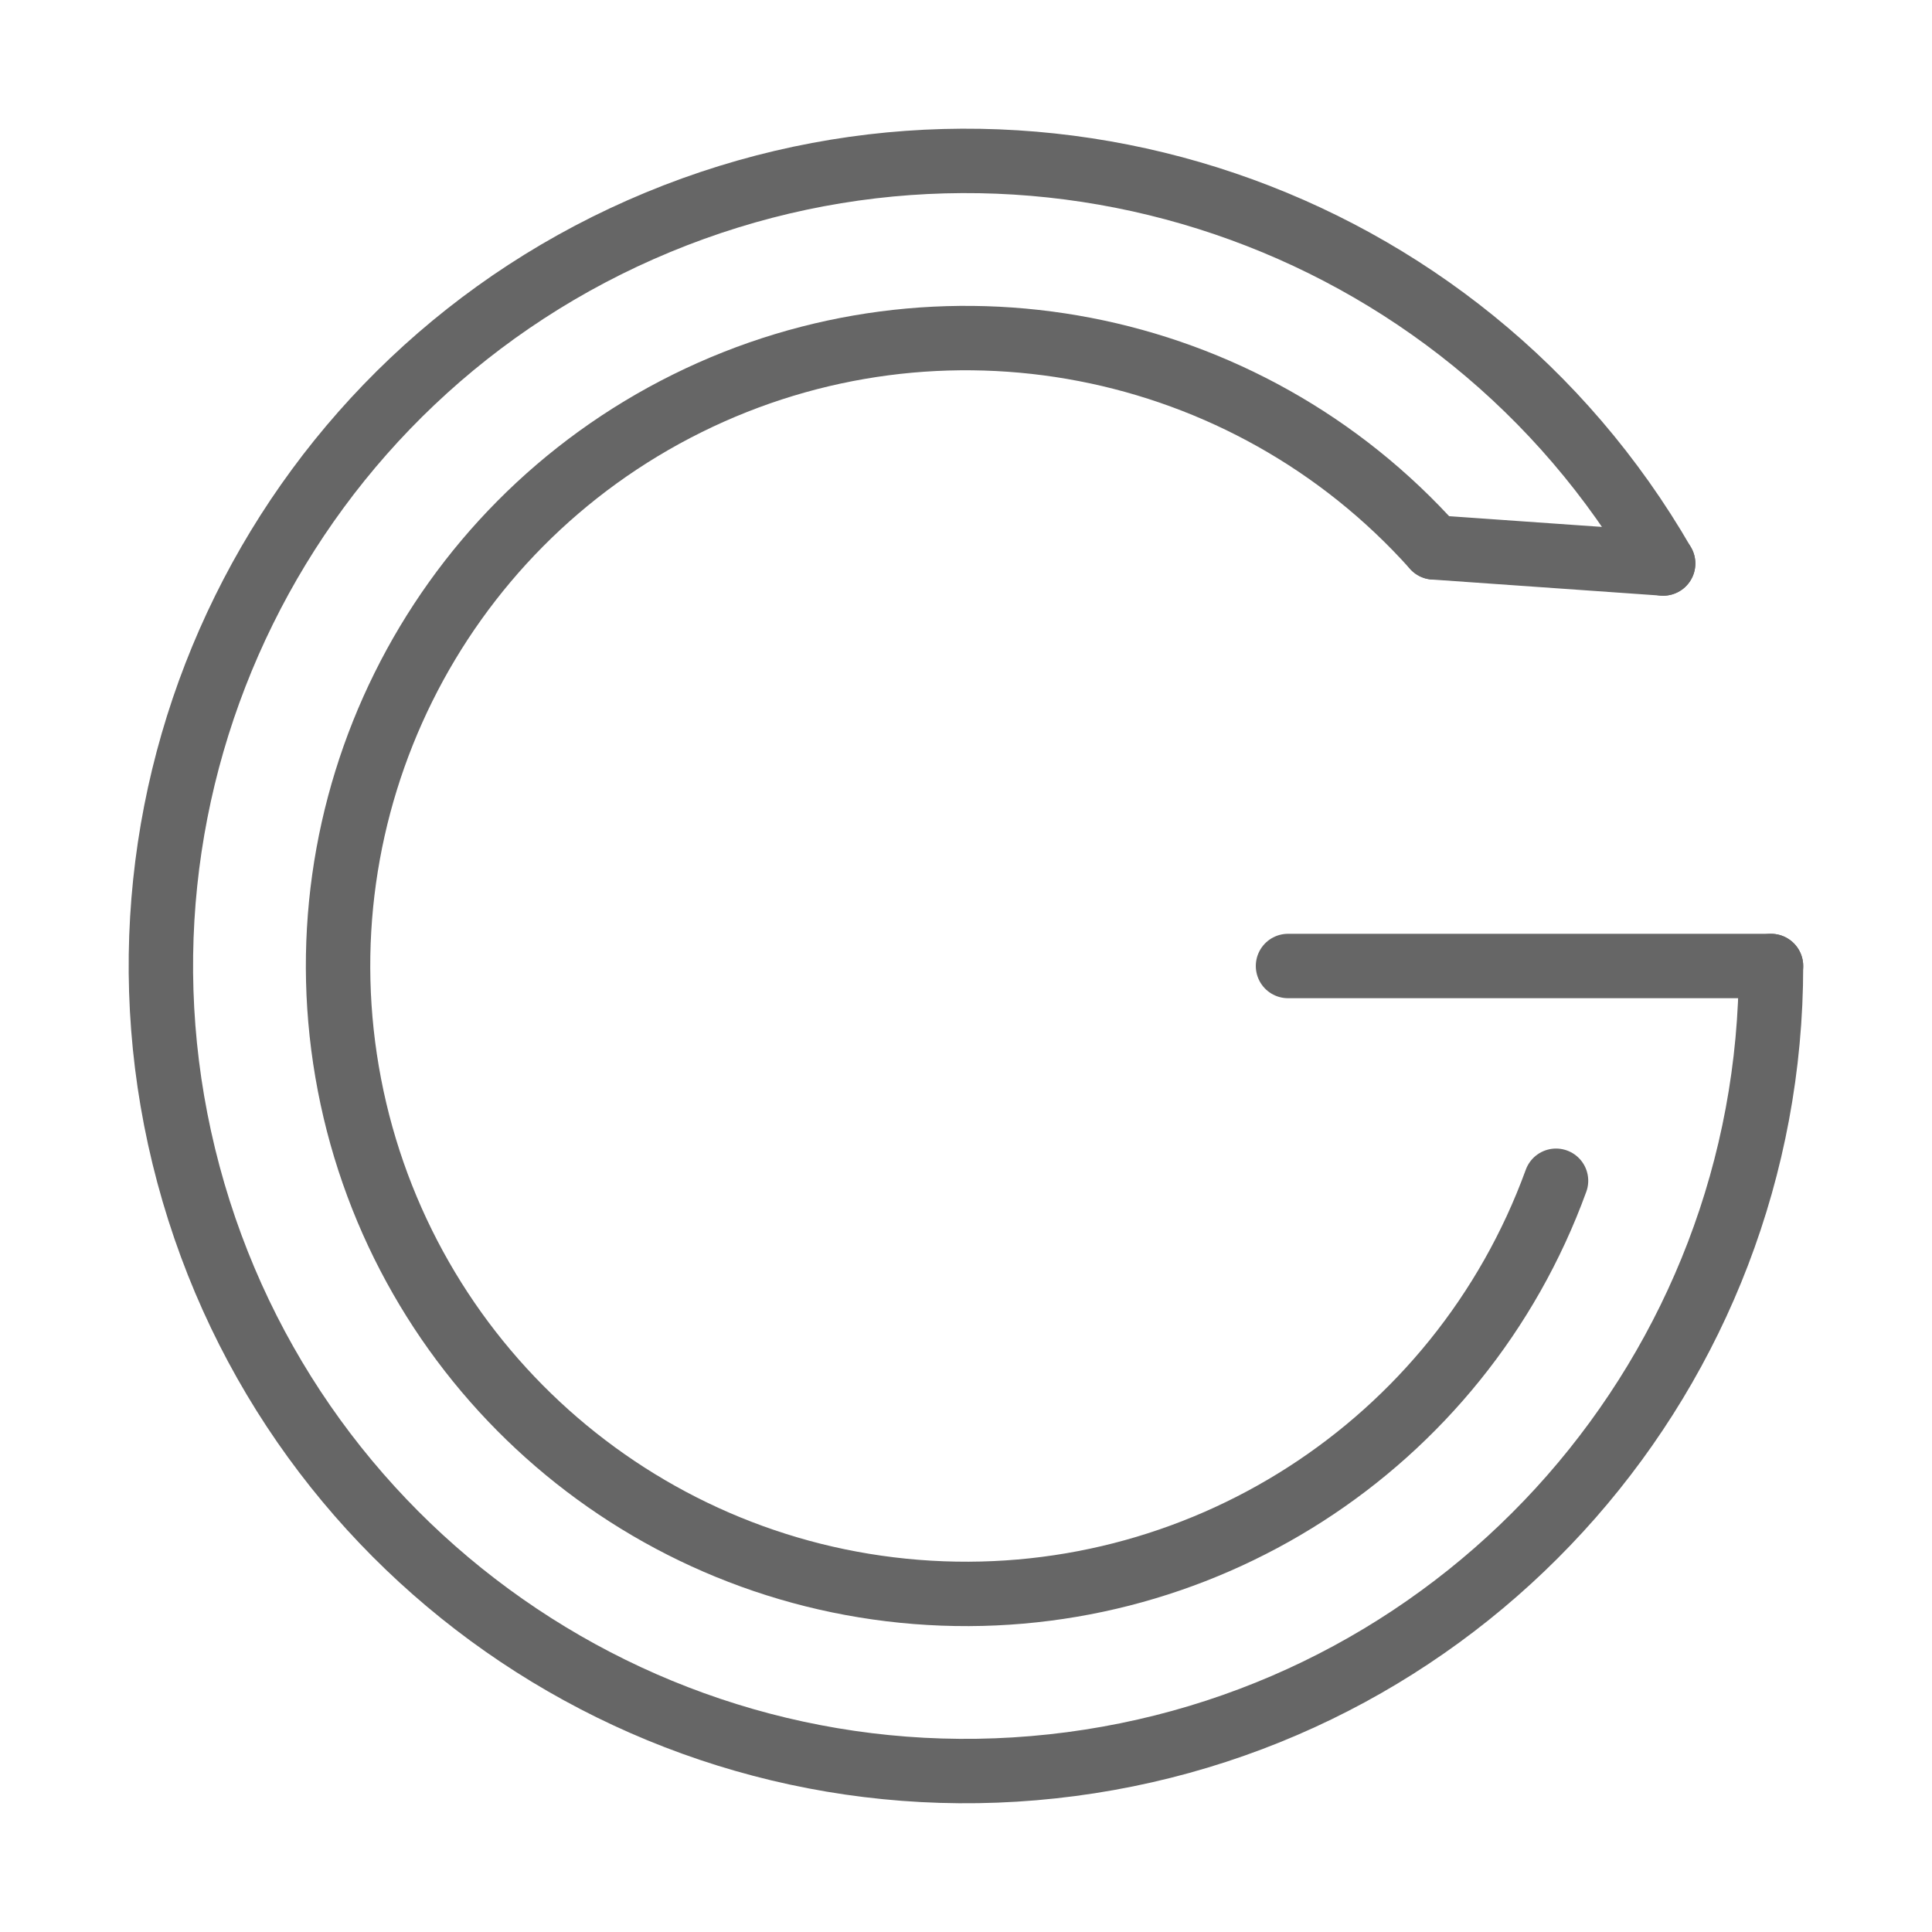
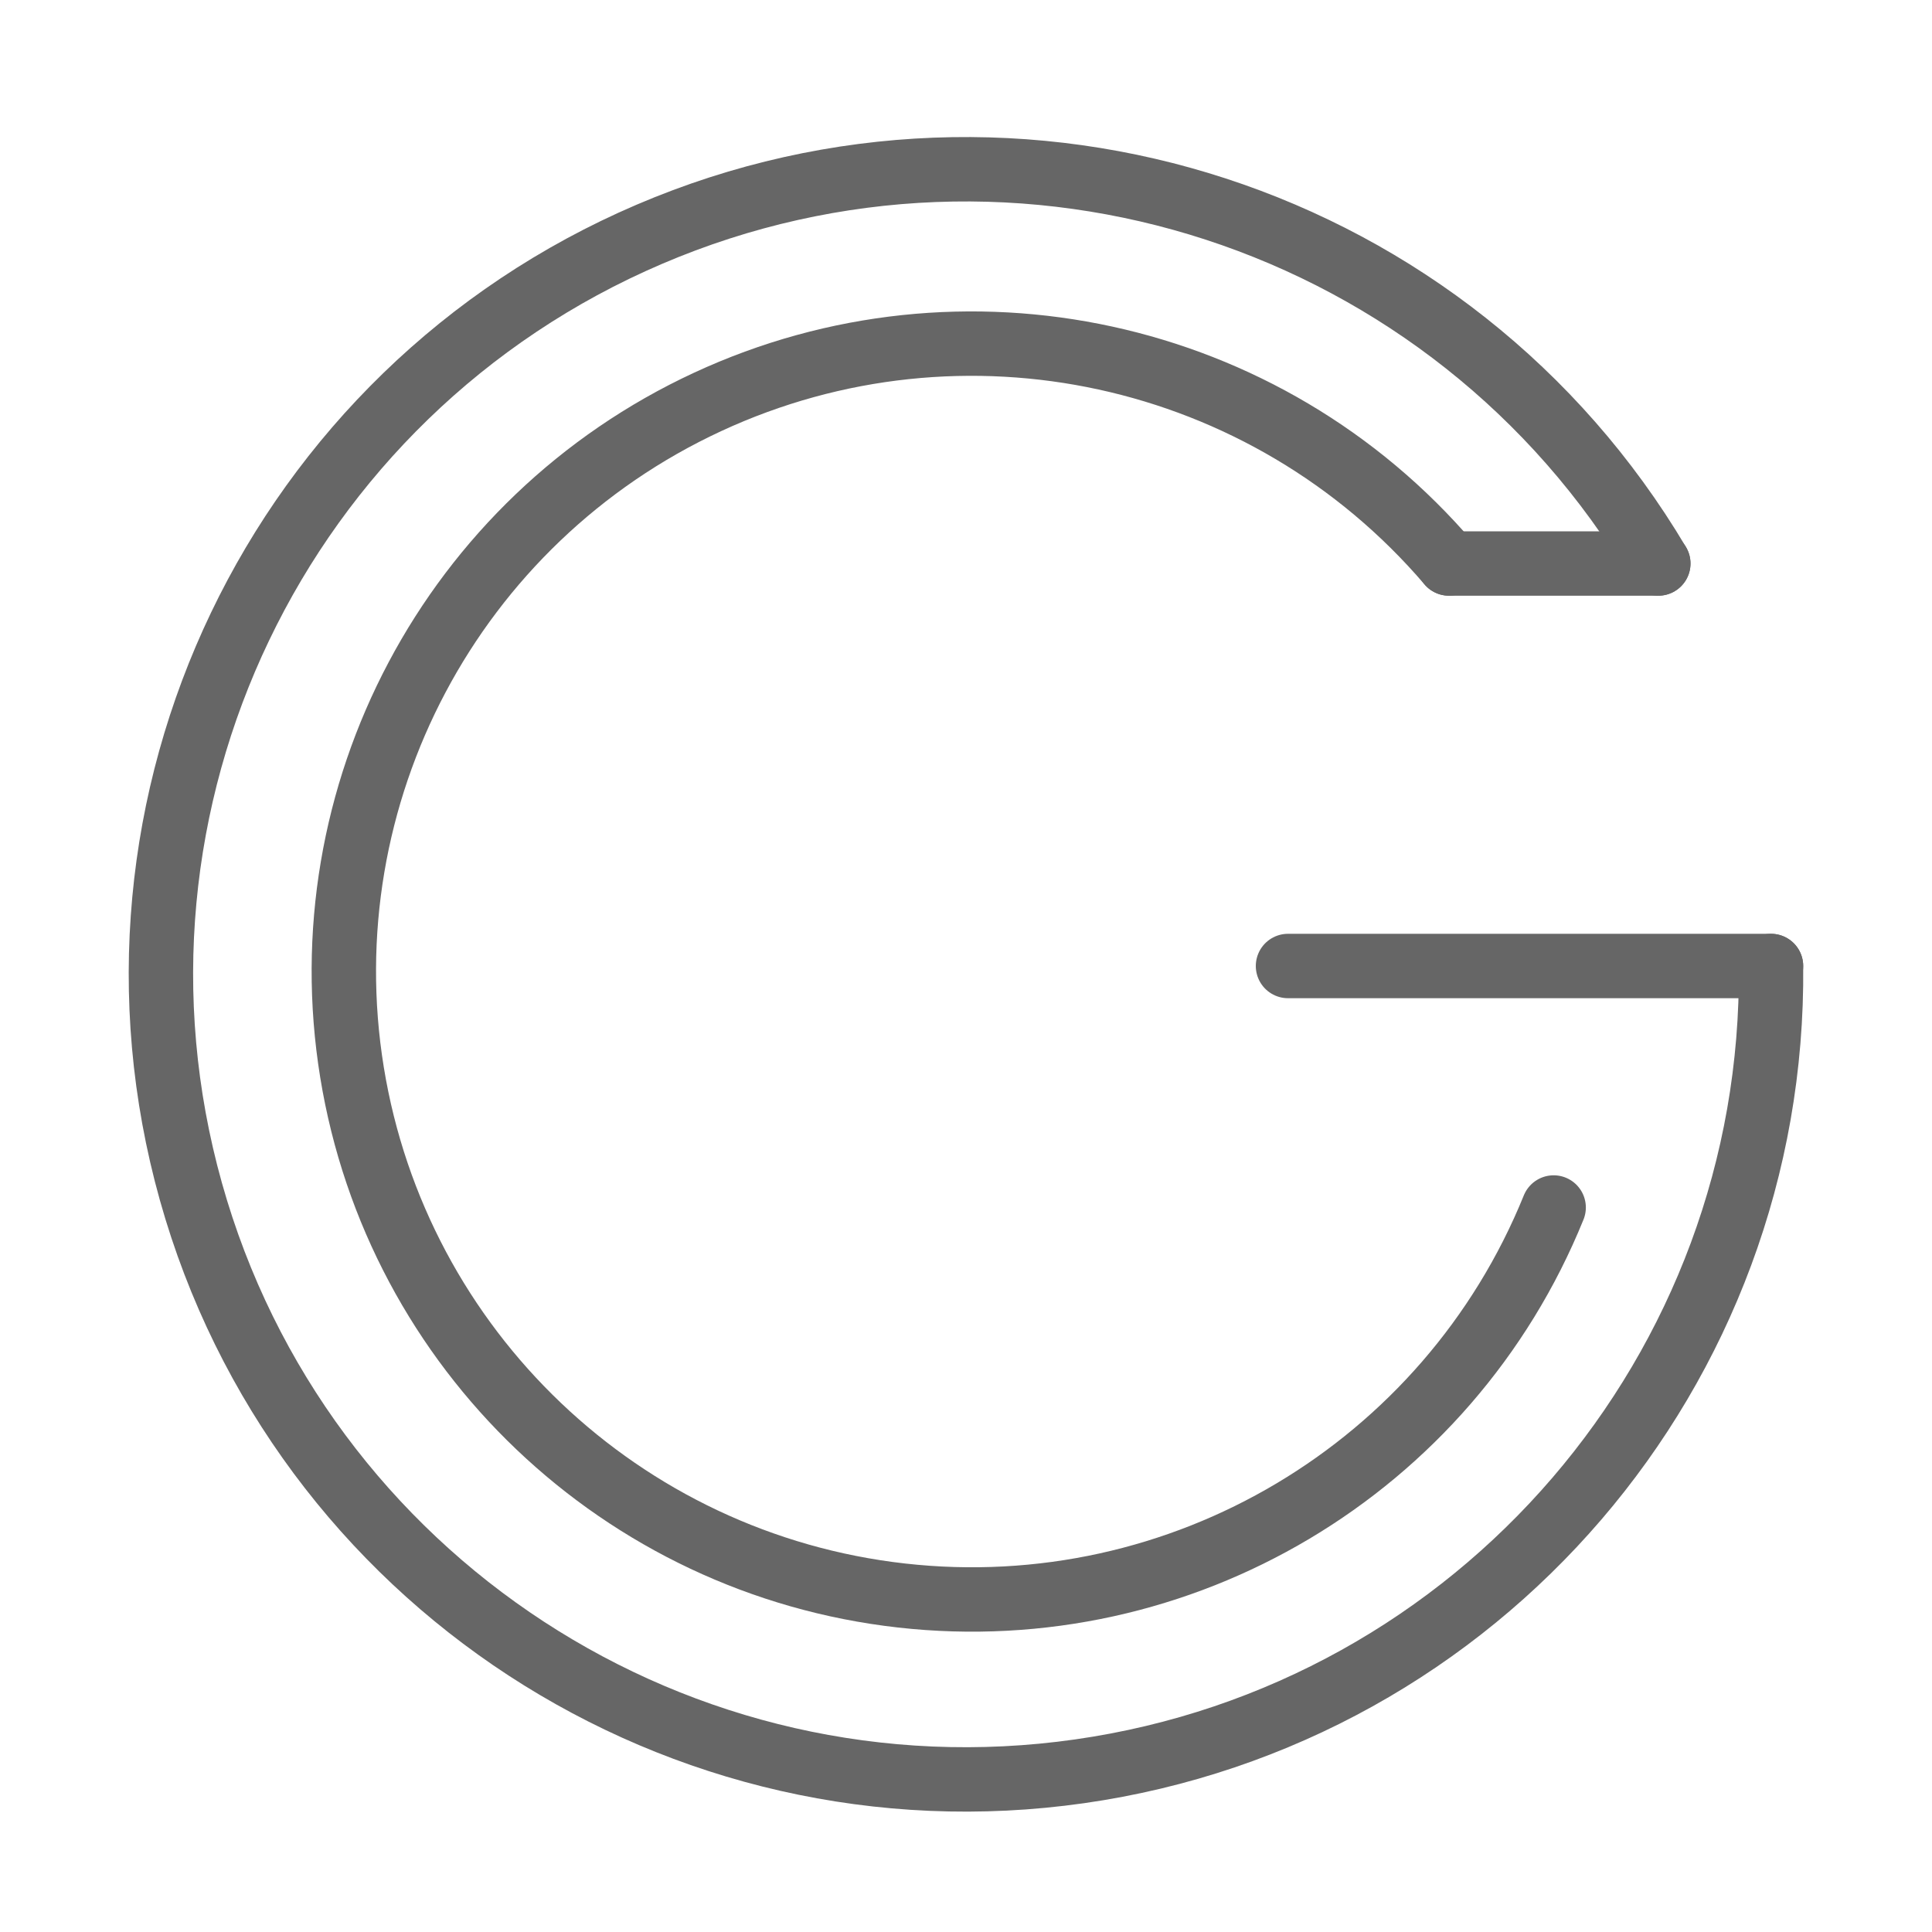
<svg xmlns="http://www.w3.org/2000/svg" viewBox="0 0 240 240">
-   <g fill="none" stroke="#666666" stroke-width="8" stroke-linecap="round" stroke-linejoin="round">
-     <path d="M 206.602 70              A 100 100 0 1 0 220 120" />
-     <path d="M 206.602 70              L 178.138 68" />
-     <path d="M 178.138 68              A 78 78 0 1 0 193.296 146.678" />
+   <g fill="none" stroke="#666666ff" stroke-width="8" stroke-linecap="round" stroke-linejoin="round">
+     <path d="M 206 70              A 100 100 0 1 0 220 120" />
+     <path d="M 206 70              L 180 70" />
+     <path d="M 180 70              A 78 78 0 1 0 193 150" />
    <path d="M 220 120              L 160 120" />
  </g>
</svg>
